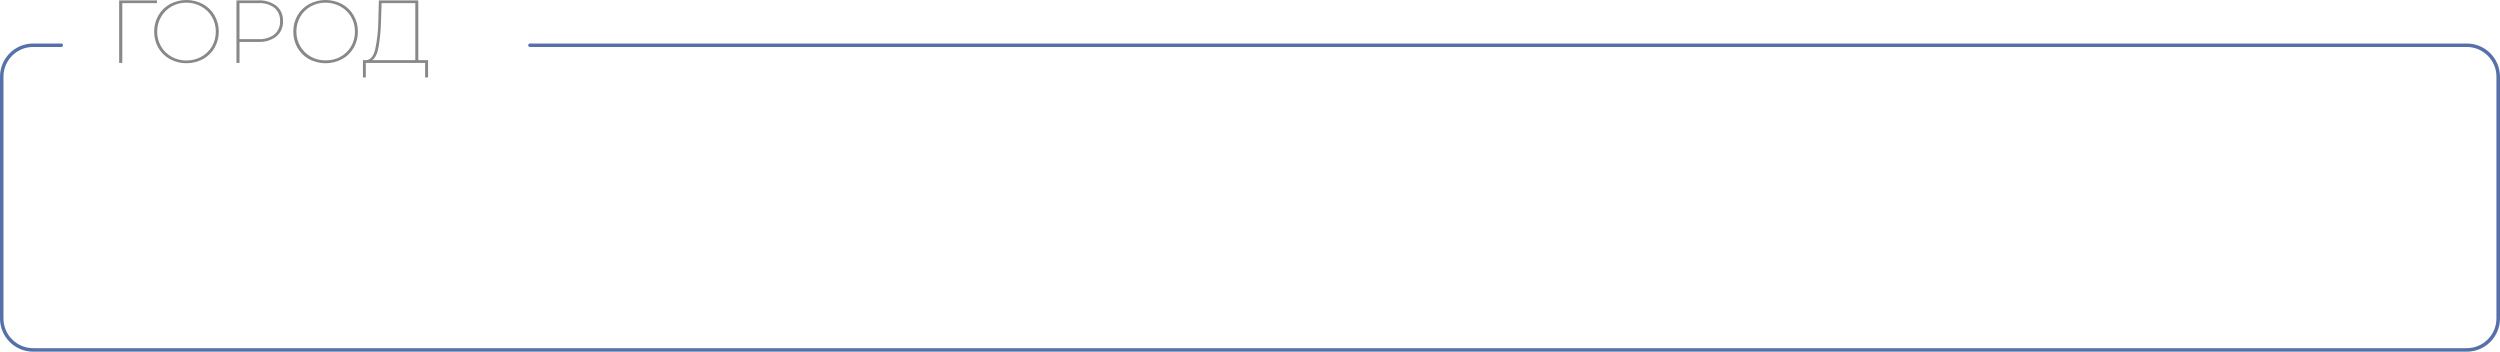
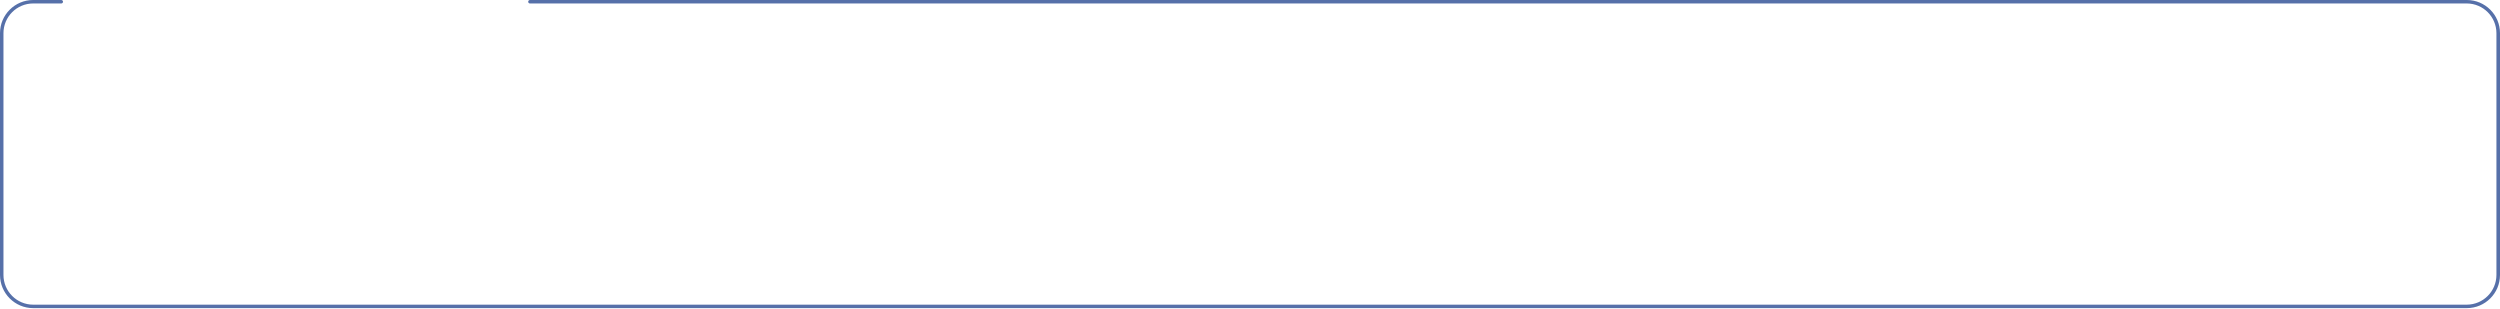
- <svg xmlns="http://www.w3.org/2000/svg" width="938.34" height="131.98" viewBox="0 0 938.34 131.98">
+ <svg xmlns="http://www.w3.org/2000/svg" width="938.34" height="115.65" viewBox="0 0 938.34 115.65">
  <g id="Слой_2" data-name="Слой 2">
    <g id="Слой_1-2" data-name="Слой 1">
-       <path d="M925.9,132H12.44A12.45,12.45,0,0,1,0,119.54V28.76A12.45,12.45,0,0,1,12.44,16.33H23a.65.65,0,1,1,0,1.3H12.44A11.15,11.15,0,0,0,1.3,28.76v90.78a11.16,11.16,0,0,0,11.14,11.14H925.9A11.16,11.16,0,0,0,937,119.54V28.76A11.15,11.15,0,0,0,925.9,17.63h-727a.65.65,0,0,1,0-1.3h727a12.45,12.45,0,0,1,12.44,12.43v90.78A12.45,12.45,0,0,1,925.9,132Z" fill="#5670a9" />
-       <g>
-         <path d="M58.9,1.17h-13V23.61H44.72V.14H58.94Z" fill="#898888" />
-         <path d="M63.78,22.2a11.31,11.31,0,0,1-4.34-4.26,11.86,11.86,0,0,1-1.57-6.07A11.89,11.89,0,0,1,59.44,5.8a11.31,11.31,0,0,1,4.34-4.26,13.23,13.23,0,0,1,12.39,0A11.23,11.23,0,0,1,80.53,5.8a11.9,11.9,0,0,1,1.58,6.07,11.87,11.87,0,0,1-1.58,6.07,11.23,11.23,0,0,1-4.36,4.26,13.23,13.23,0,0,1-12.39,0Zm11.79-.91a10.35,10.35,0,0,0,4-3.89A10.81,10.81,0,0,0,81,11.87a10.81,10.81,0,0,0-1.44-5.53,10.35,10.35,0,0,0-4-3.89A11.25,11.25,0,0,0,70,1a11.12,11.12,0,0,0-5.58,1.41,10.3,10.3,0,0,0-3.94,3.89A10.81,10.81,0,0,0,59,11.87a10.81,10.81,0,0,0,1.44,5.53,10.3,10.3,0,0,0,3.94,3.89A11.12,11.12,0,0,0,70,22.7,11.25,11.25,0,0,0,75.57,21.29Z" fill="#898888" />
-         <path d="M103.75,2.2a7,7,0,0,1,2.47,5.71,7.06,7.06,0,0,1-2.47,5.75,10.34,10.34,0,0,1-6.85,2.07h-7v7.88H88.75V.14H96.9A10.34,10.34,0,0,1,103.75,2.2ZM103,12.93a6.17,6.17,0,0,0,2.11-5,6.13,6.13,0,0,0-2.11-5,9.22,9.22,0,0,0-6-1.76H89.89V14.69H97A9.22,9.22,0,0,0,103,12.93Z" fill="#898888" />
-         <path d="M116,22.2a11.31,11.31,0,0,1-4.34-4.26,11.86,11.86,0,0,1-1.57-6.07,11.89,11.89,0,0,1,1.57-6.07A11.31,11.31,0,0,1,116,1.54a13.23,13.23,0,0,1,12.39,0,11.23,11.23,0,0,1,4.36,4.26,11.9,11.9,0,0,1,1.58,6.07,11.87,11.87,0,0,1-1.58,6.07,11.23,11.23,0,0,1-4.36,4.26,13.23,13.23,0,0,1-12.39,0Zm11.79-.91a10.28,10.28,0,0,0,4-3.89,10.81,10.81,0,0,0,1.44-5.53,10.81,10.81,0,0,0-1.44-5.53,10.28,10.28,0,0,0-4-3.89A11.25,11.25,0,0,0,122.21,1a11.12,11.12,0,0,0-5.58,1.41,10.3,10.3,0,0,0-3.94,3.89,10.81,10.81,0,0,0-1.44,5.53,10.81,10.81,0,0,0,1.44,5.53,10.3,10.3,0,0,0,3.94,3.89,11.12,11.12,0,0,0,5.58,1.41A11.25,11.25,0,0,0,127.81,21.29Z" fill="#898888" />
-         <path d="M160.67,22.57v6.5h-1.11V23.61H137.3l0,5.46h-1.08l0-6.5h1.3c1.57-.14,2.67-1.47,3.29-4A52.83,52.83,0,0,0,142,7.91L142.2.14H157V22.57Zm-18.58-4.86c-.46,2.5-1.27,4.12-2.41,4.86h16.2V1.17H143.23L143,8A66.24,66.24,0,0,1,142.09,17.71Z" fill="#898888" />
-       </g>
+       <path d="M925.9,115.65H12.44A12.45,12.45,0,0,1,0,103.21V12.44A12.45,12.45,0,0,1,12.44,0H23a.65.65,0,1,1,0,1.3H12.44A11.16,11.16,0,0,0,1.3,12.44v90.77a11.16,11.16,0,0,0,11.14,11.14H925.9A11.16,11.16,0,0,0,937,103.21V12.44A11.16,11.16,0,0,0,925.9,1.3h-727a.65.65,0,0,1,0-1.3h727a12.45,12.45,0,0,1,12.44,12.44v90.77A12.45,12.45,0,0,1,925.9,115.65Z" fill="#5670a9" />
    </g>
  </g>
</svg>
